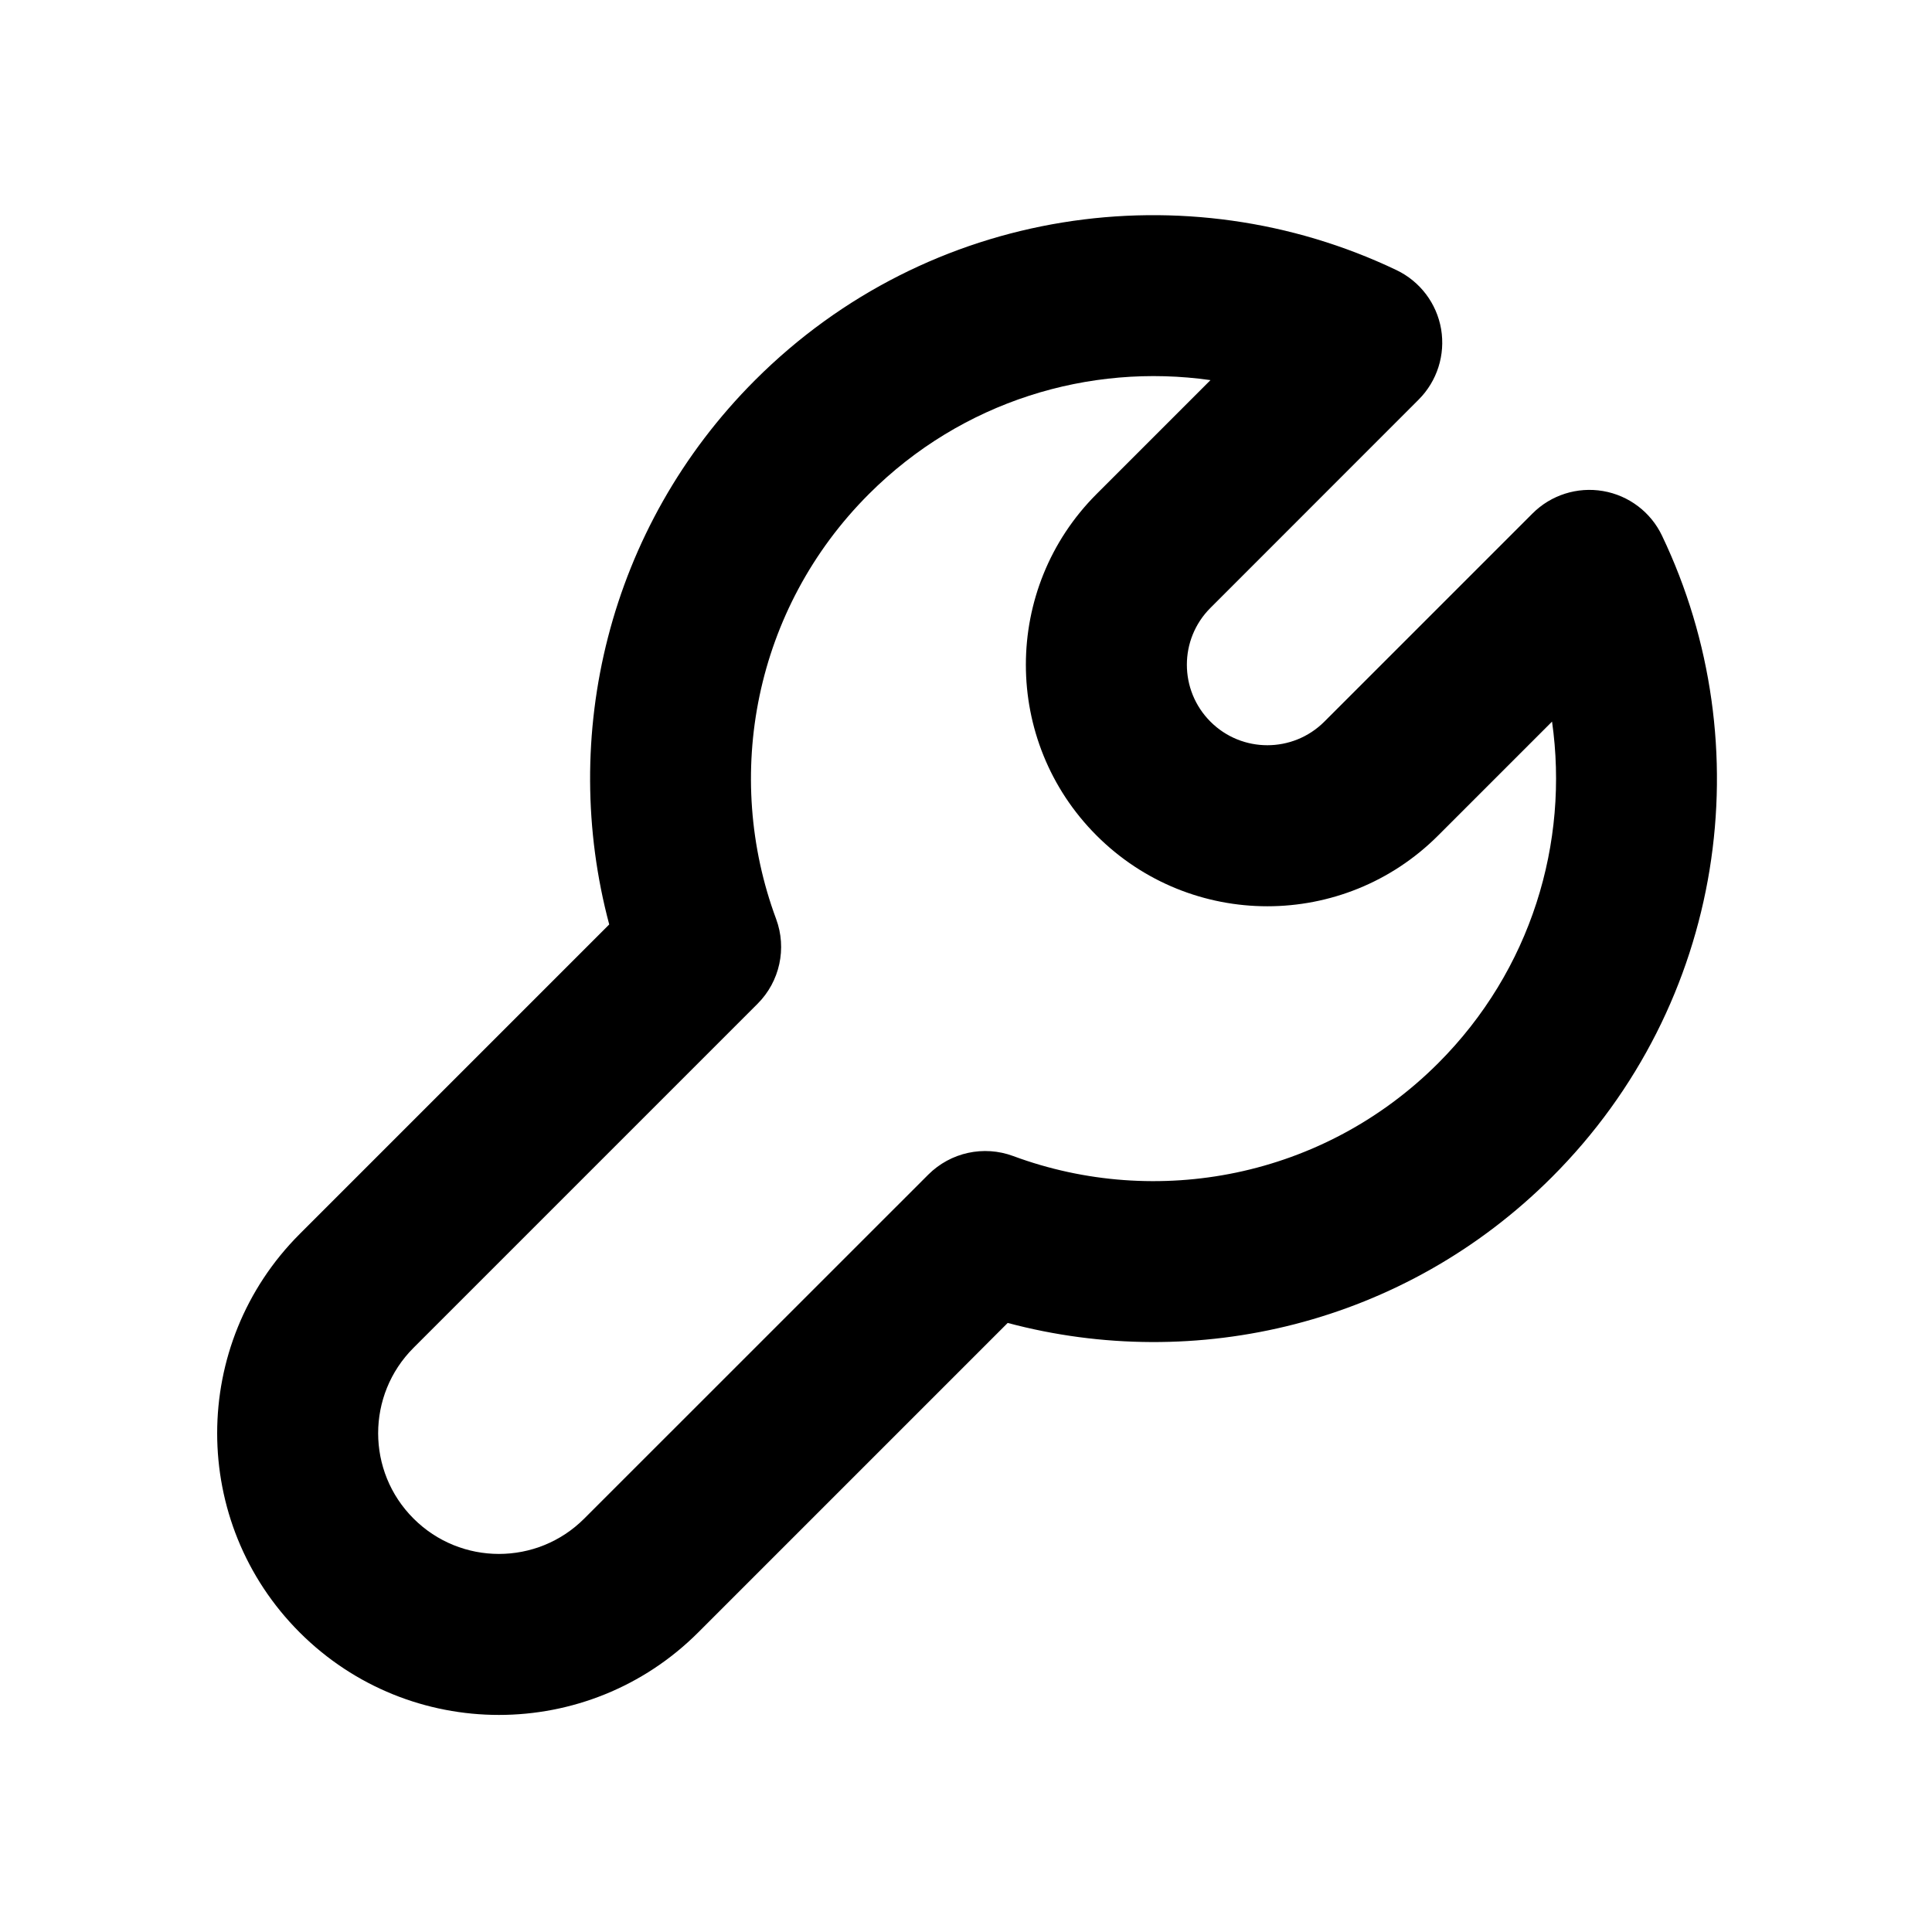
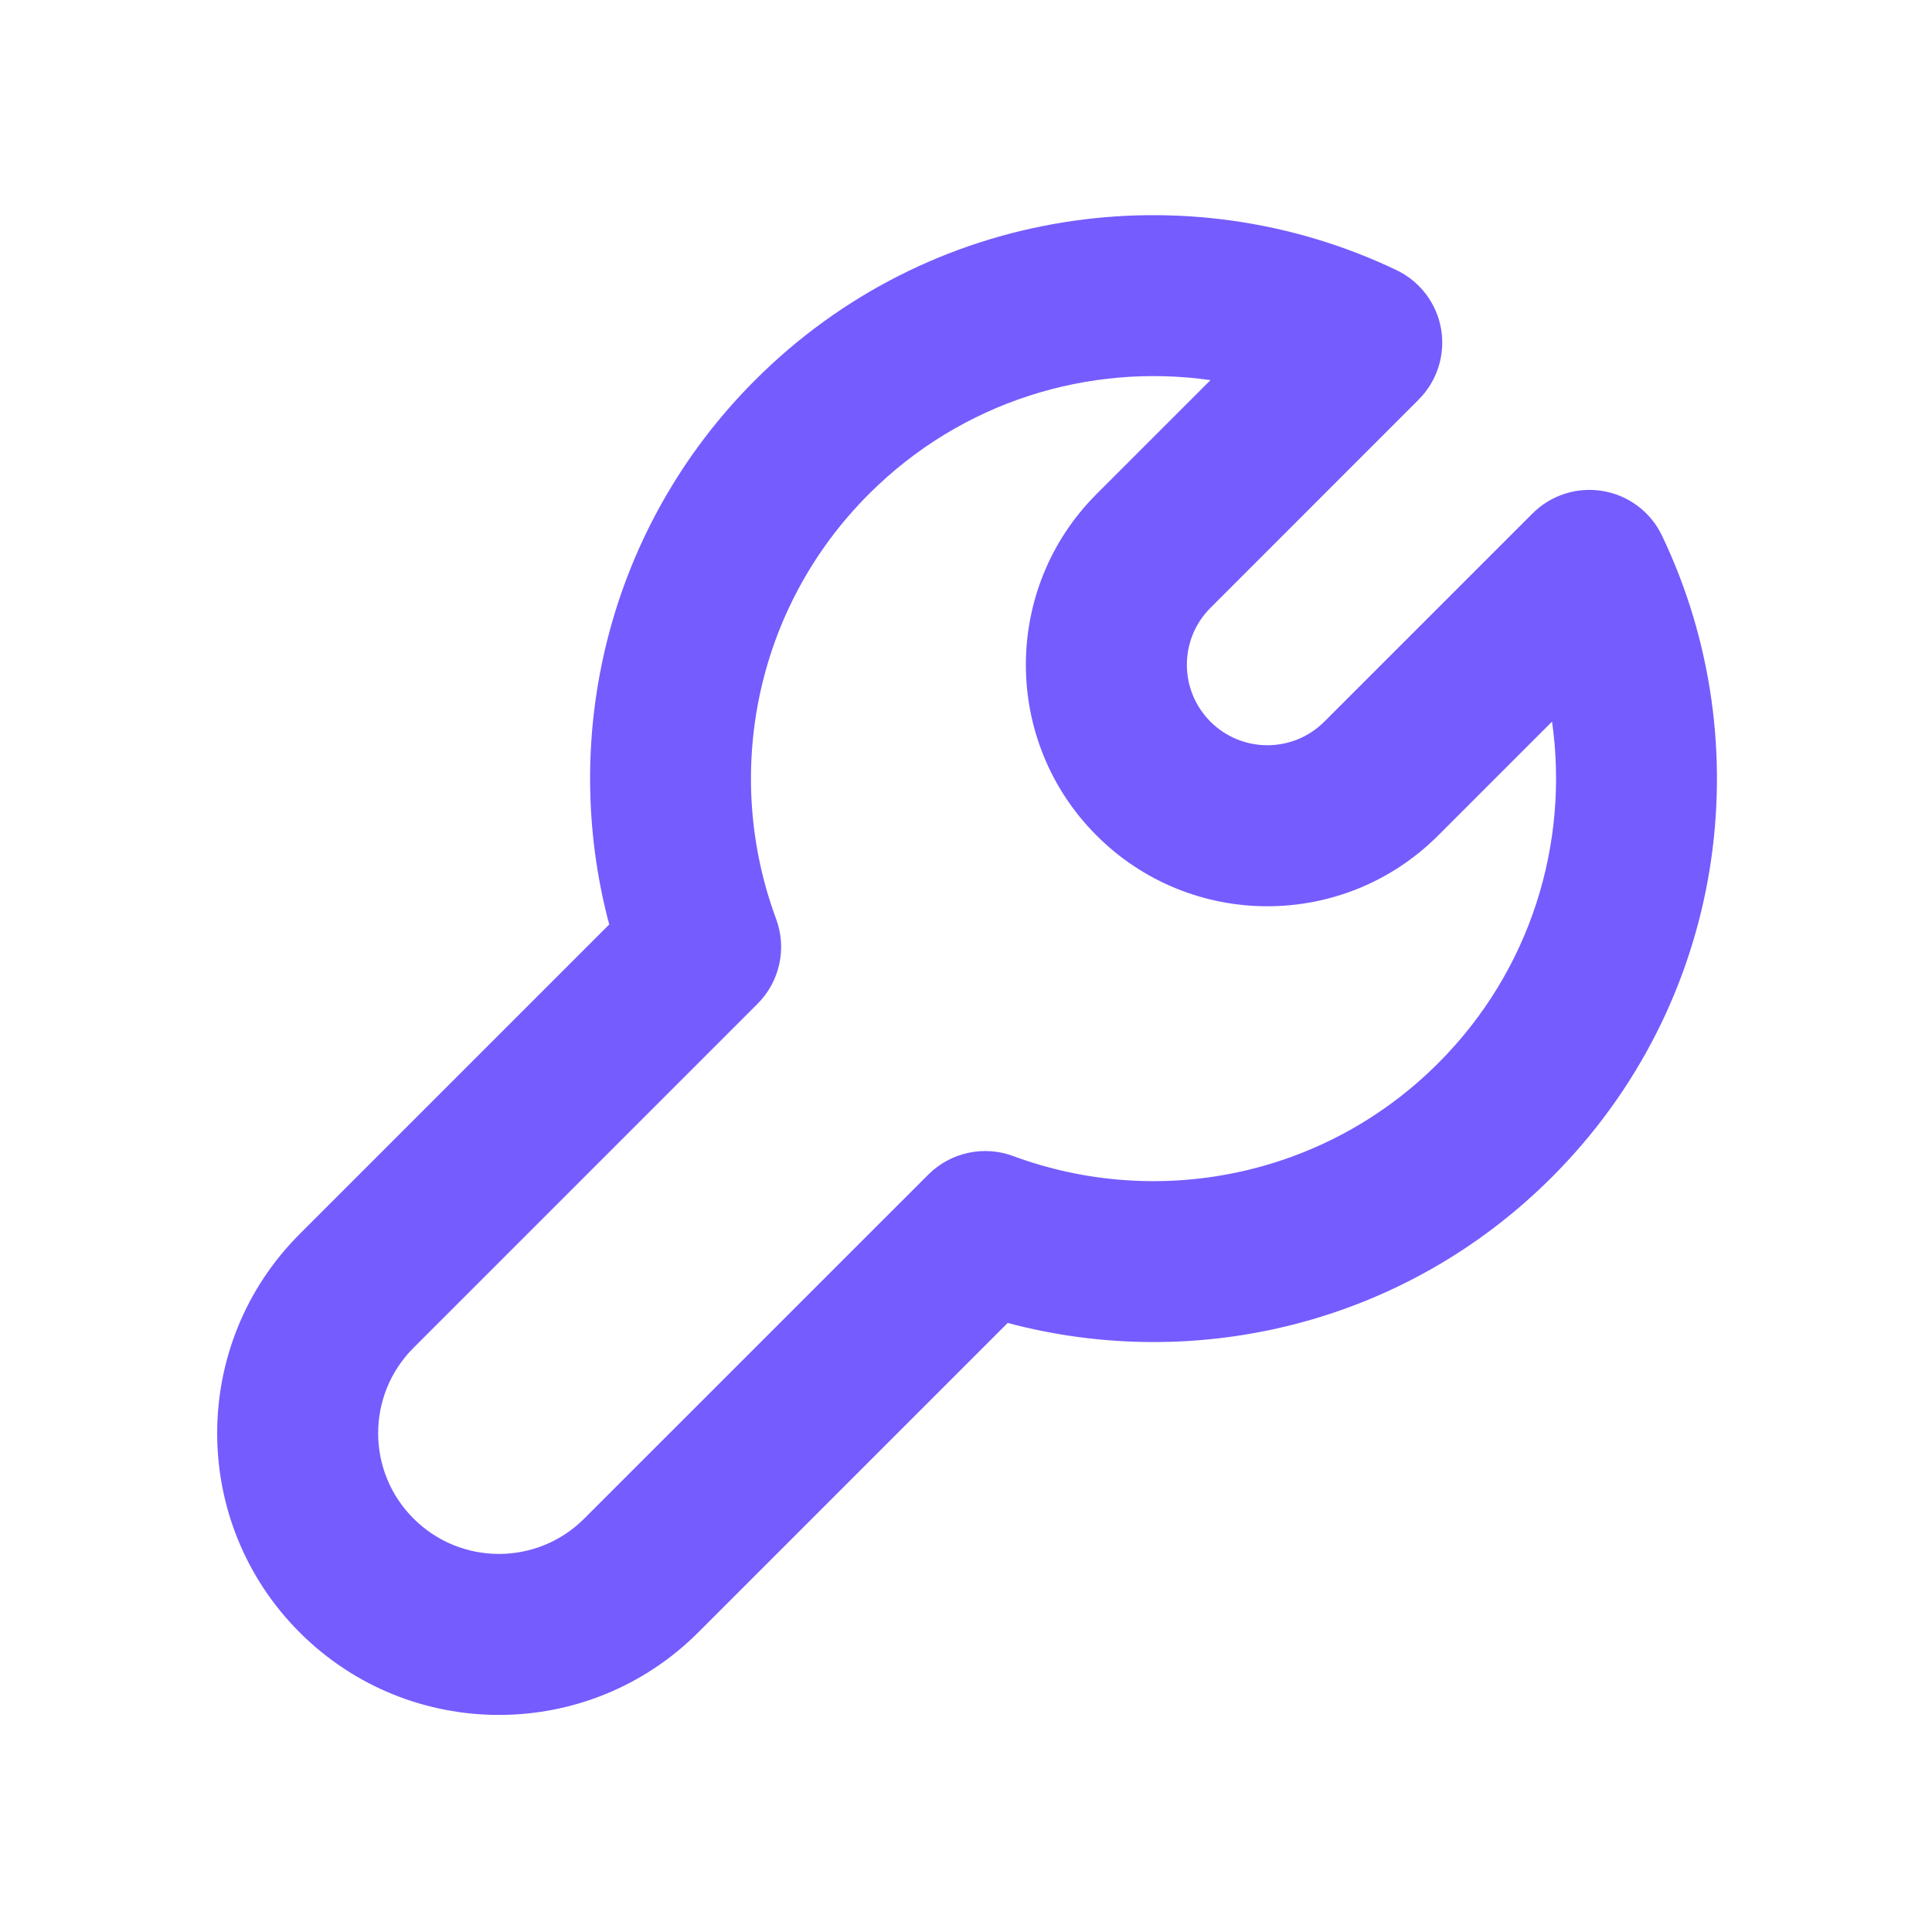
- <svg xmlns="http://www.w3.org/2000/svg" viewBox="0 0 24 24" fill="currentColor">
+ <svg xmlns="http://www.w3.org/2000/svg" viewBox="0 0 24 24" fill="#755CFE">
  <path d="M19.038 6.378C19.267 6.149 19.594 6.045 19.914 6.1C20.234 6.155 20.507 6.362 20.646 6.654C21.889 9.255 21.435 12.466 19.279 14.622C17.446 16.455 14.851 17.057 12.518 16.434L8.673 20.279C7.306 21.645 5.09 21.645 3.723 20.279C2.356 18.912 2.356 16.696 3.723 15.329L7.568 11.484C6.945 9.151 7.547 6.555 9.38 4.722C11.536 2.566 14.746 2.113 17.347 3.355C17.64 3.495 17.847 3.768 17.902 4.088C17.956 4.408 17.853 4.734 17.623 4.964L15.037 7.551C14.646 7.941 14.646 8.574 15.037 8.965C15.427 9.355 16.06 9.355 16.451 8.965L19.038 6.378ZM17.865 10.379C16.693 11.551 14.794 11.551 13.622 10.379C12.451 9.208 12.451 7.308 13.622 6.137L15.037 4.722C13.533 4.508 11.95 4.981 10.794 6.137C9.368 7.562 8.981 9.637 9.641 11.415C9.777 11.781 9.687 12.193 9.411 12.469L5.137 16.743C4.551 17.329 4.551 18.279 5.137 18.864C5.723 19.45 6.673 19.45 7.258 18.864L11.532 14.591C11.809 14.315 12.22 14.225 12.587 14.361C14.365 15.02 16.439 14.633 17.865 13.208C19.021 12.052 19.494 10.469 19.28 8.964L17.865 10.379Z" />
</svg>
